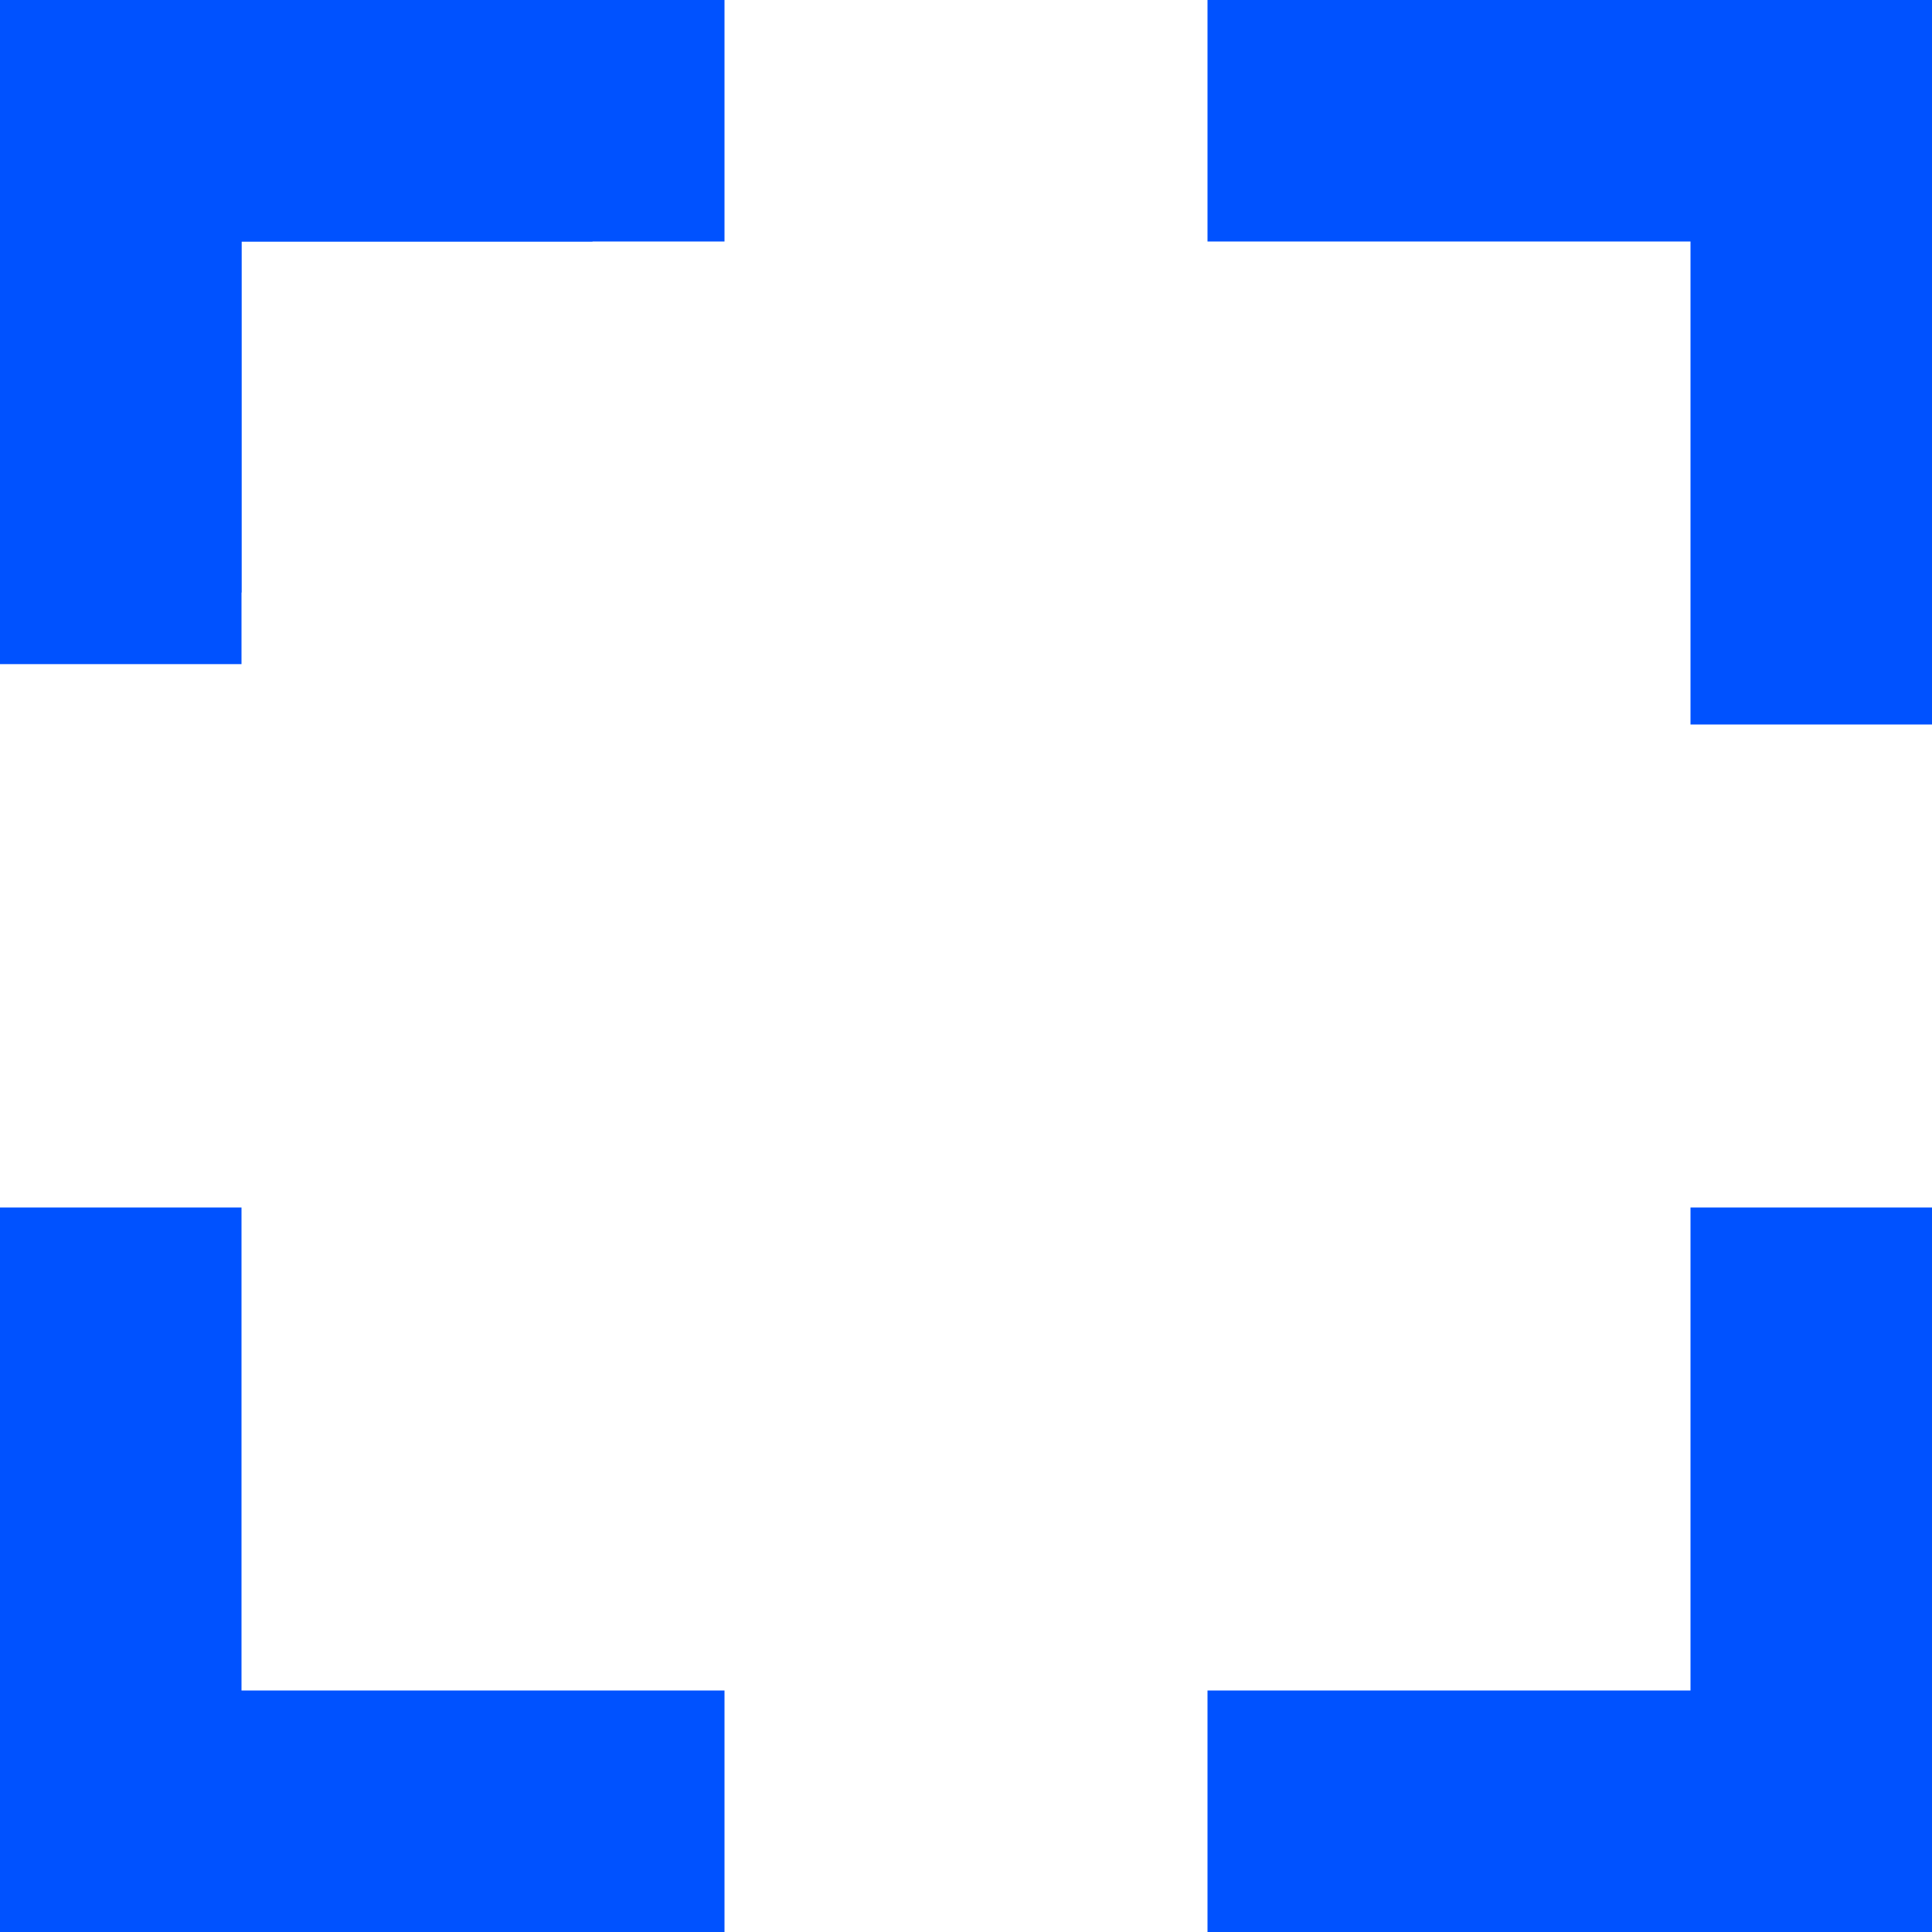
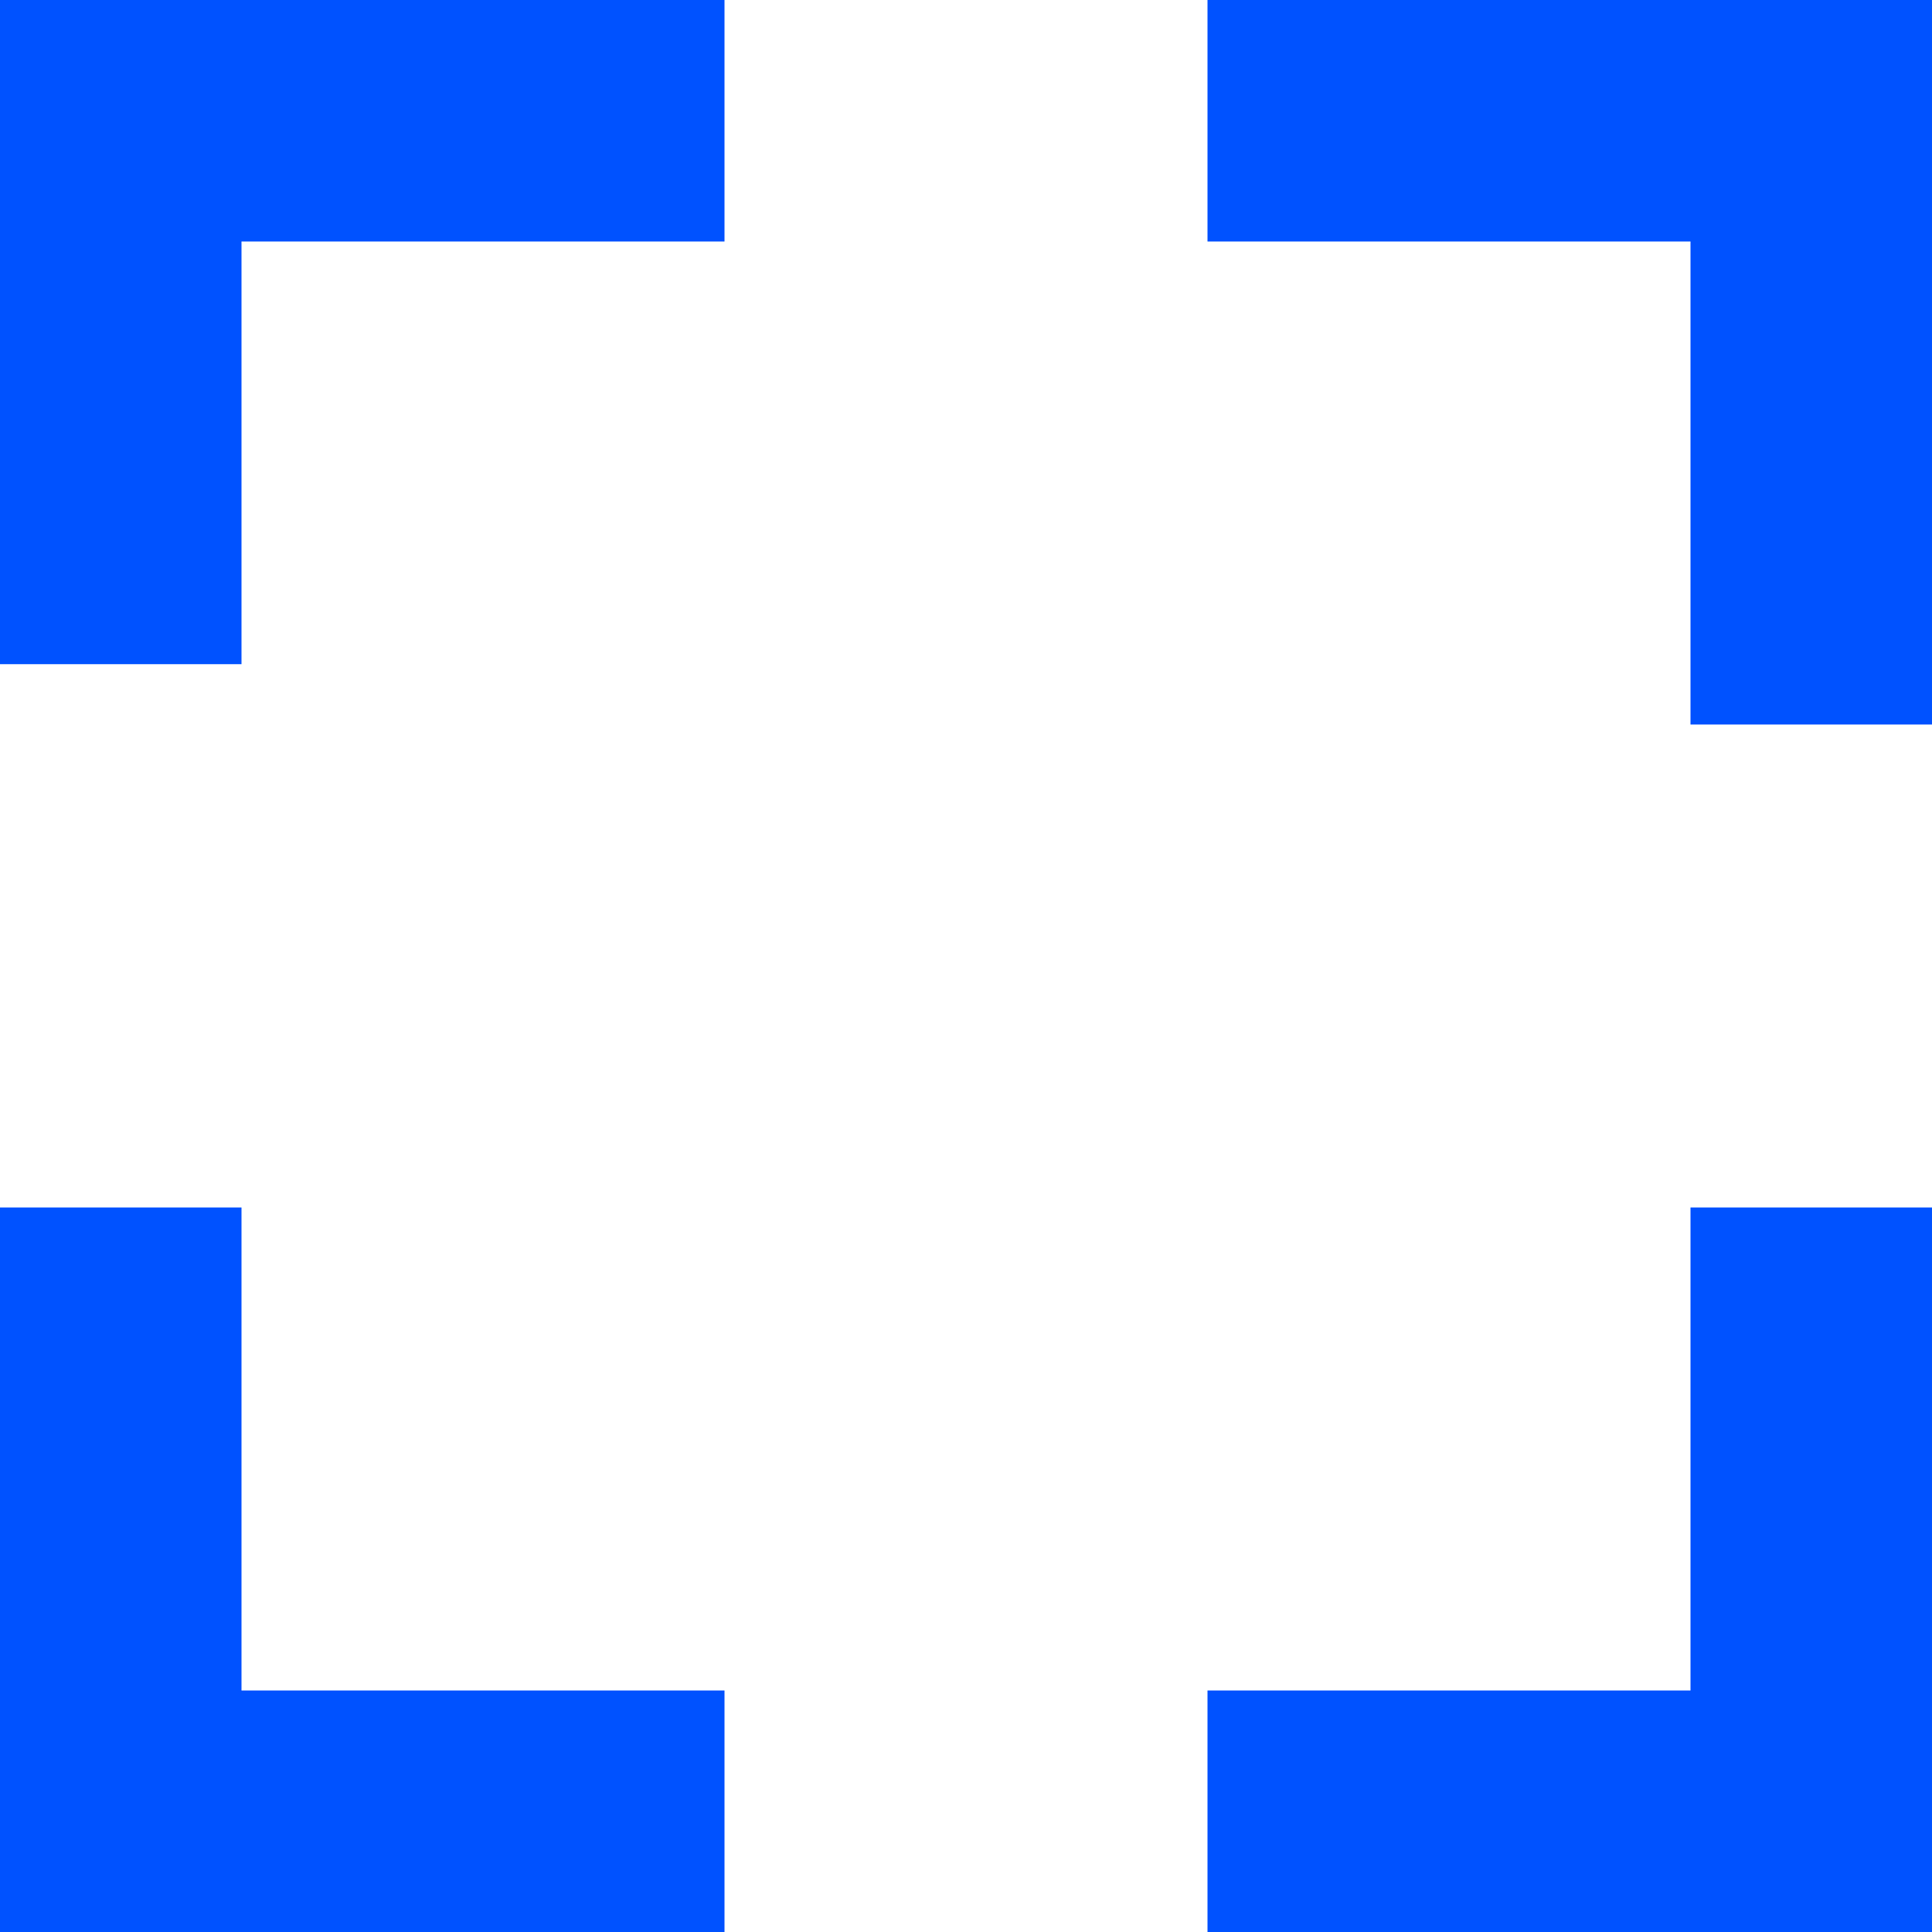
<svg xmlns="http://www.w3.org/2000/svg" fill="none" viewBox="0 0 16 16">
-   <path stroke="#0052FF" stroke-width="2" d="M1 4.907V1h3.907" />
-   <path stroke="#0052FF" stroke-width="2" d="M1 5.5V1h5m9 9v5h-5m0-14h5v5m-9 9H1v-5" />
+   <path fill="#0052FF" fill-rule="evenodd" d="M14 2h-4V0h6v6h-2V2ZM0 0h6v2H2v3.5H0V0Zm2 14v-4H0v6h6v-2H2Zm12 0v-4h2v6h-6v-2h4Z" clip-rule="evenodd" />
</svg>
